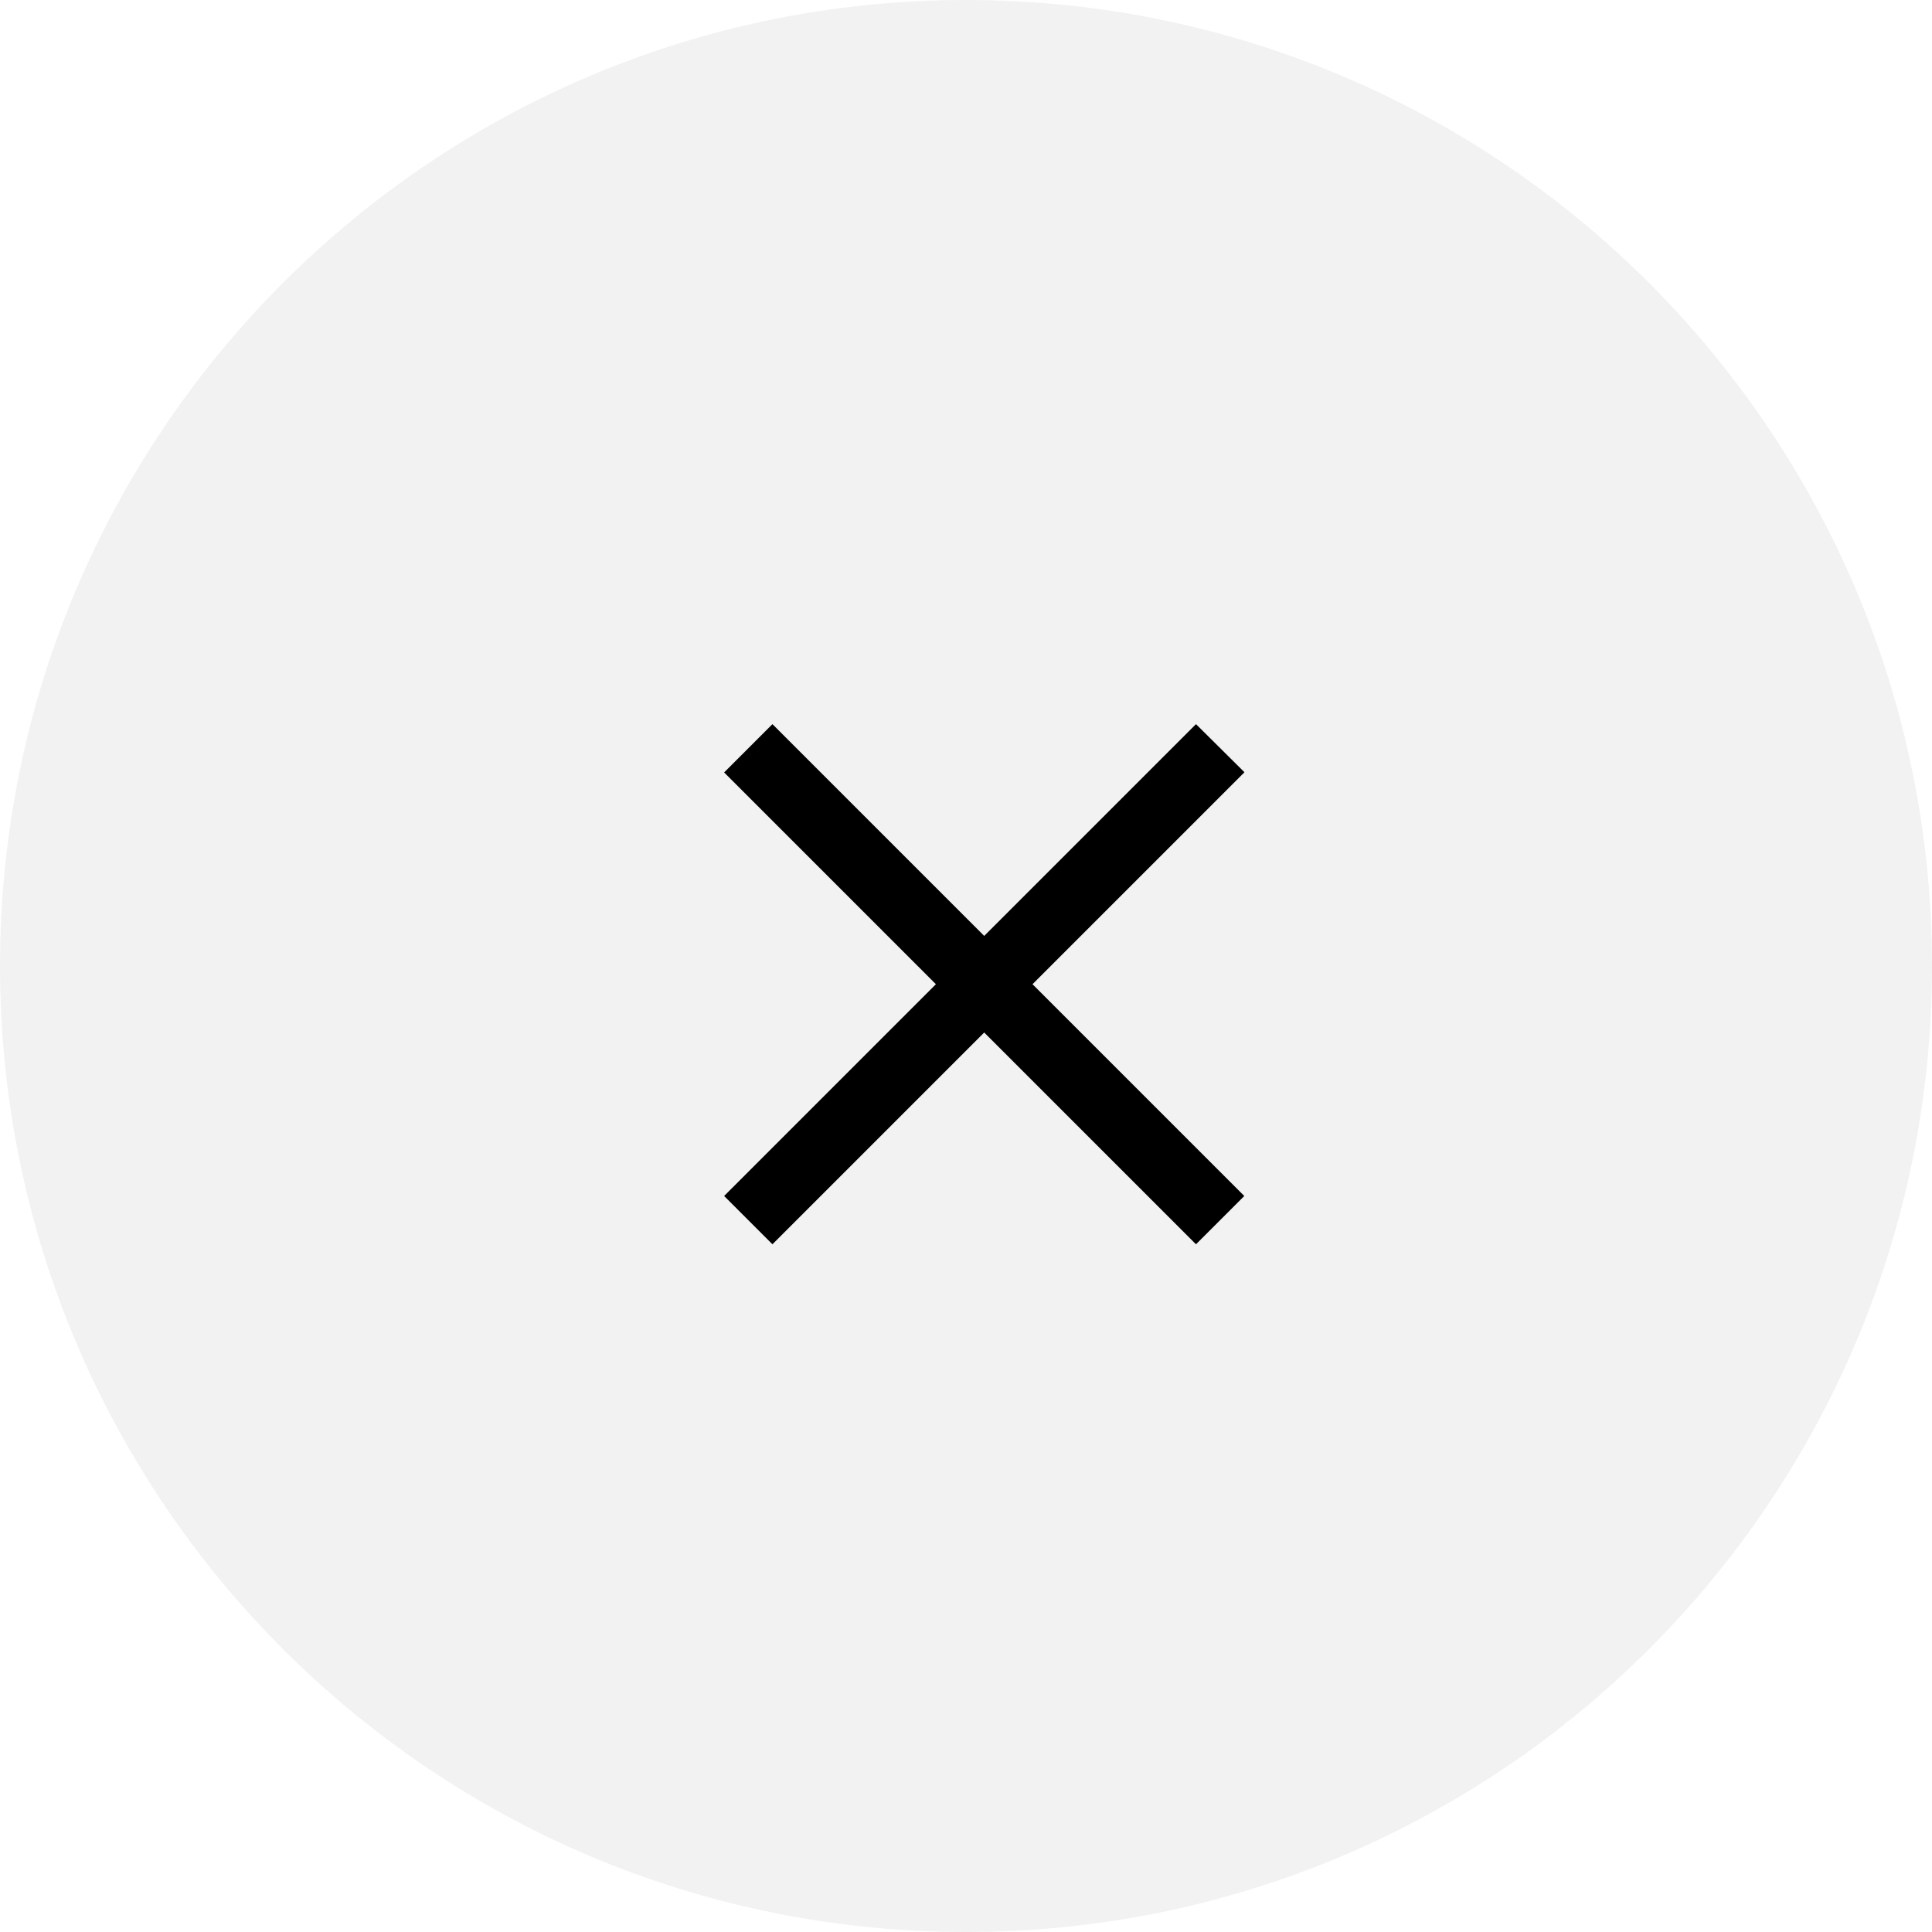
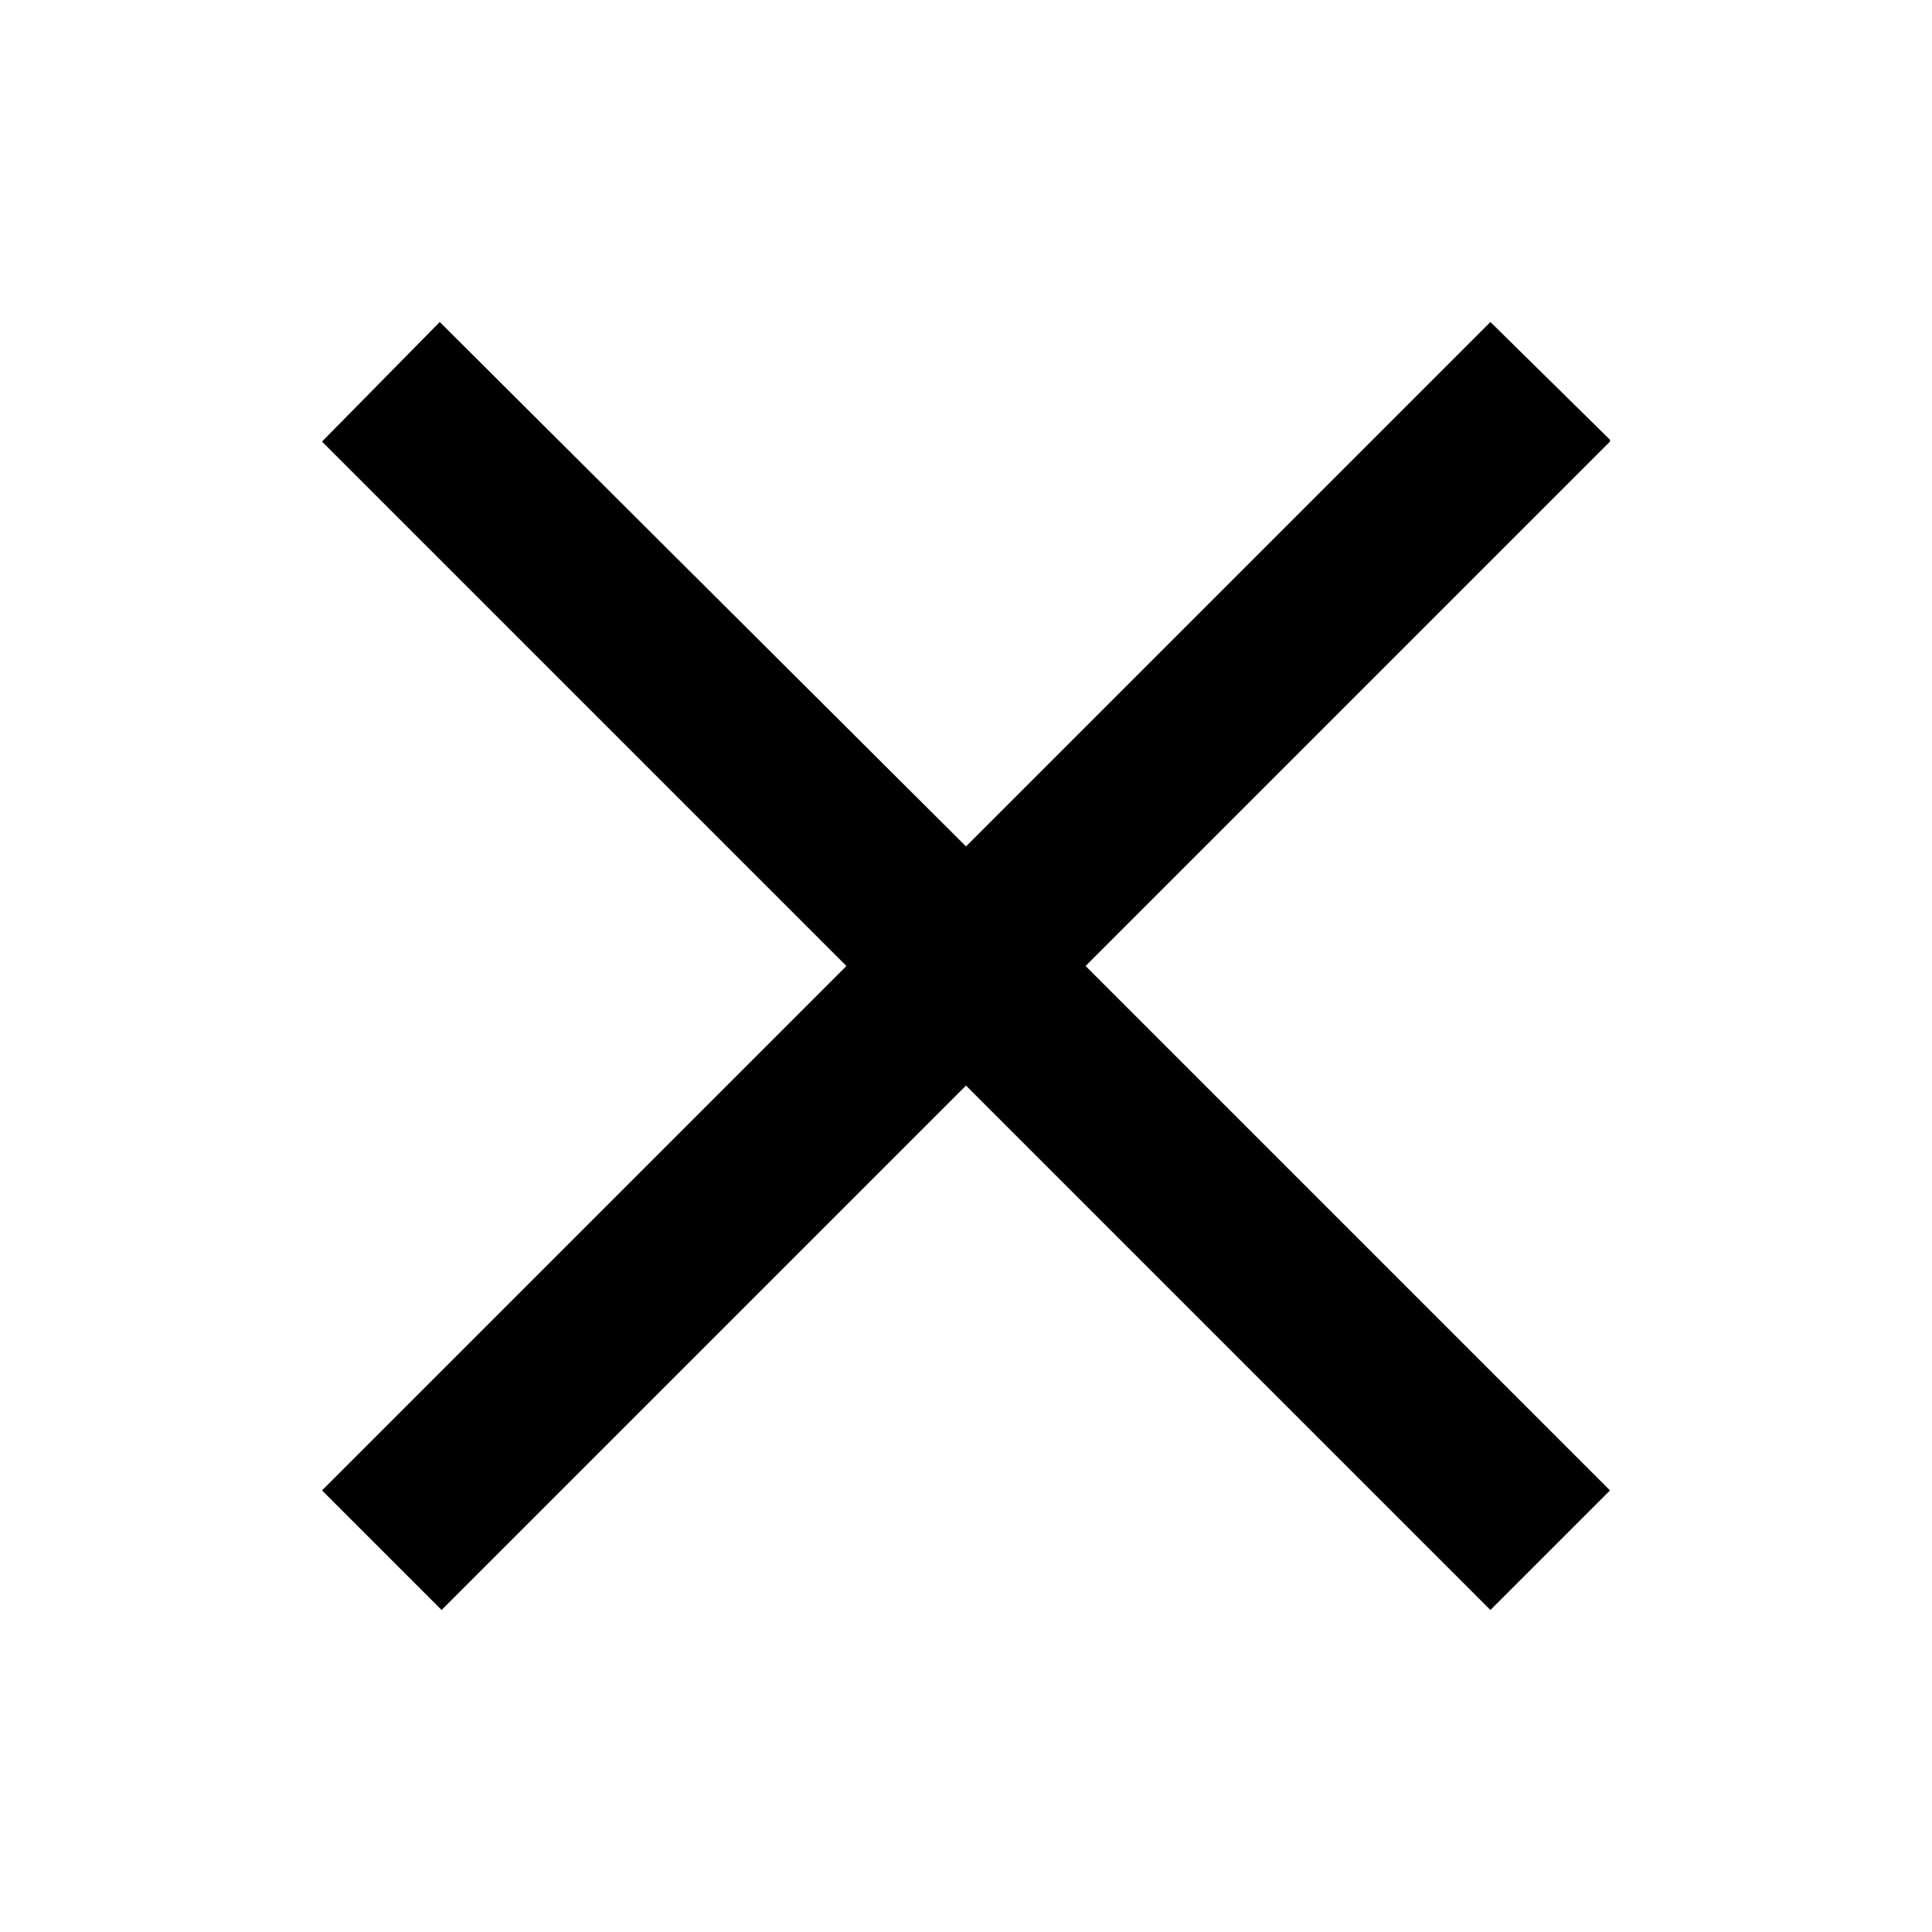
- <svg xmlns="http://www.w3.org/2000/svg" width="52" height="52" fill="none">
-   <circle cx="26" cy="26" r="26" fill="#F2F2F2" />
-   <path d="m33.49 20.78-1.3-1.29-5.7 5.7-5.7-5.7-1.3 1.3 5.7 5.7-5.7 5.7 1.3 1.3 5.7-5.7 5.7 5.7 1.3-1.3-5.7-5.7 5.7-5.7Z" fill="#000" />
+ <svg xmlns="http://www.w3.org/2000/svg" width="21" height="21" fill="none">
+   <path d="M17.5 4.78 16.2 3.5l-5.7 5.7-5.72-5.7L3.5 4.8l5.7 5.7-5.7 5.7 1.3 1.3 5.7-5.7 5.7 5.7 1.3-1.3-5.7-5.7 5.7-5.7Z" fill="#000" />
</svg>
